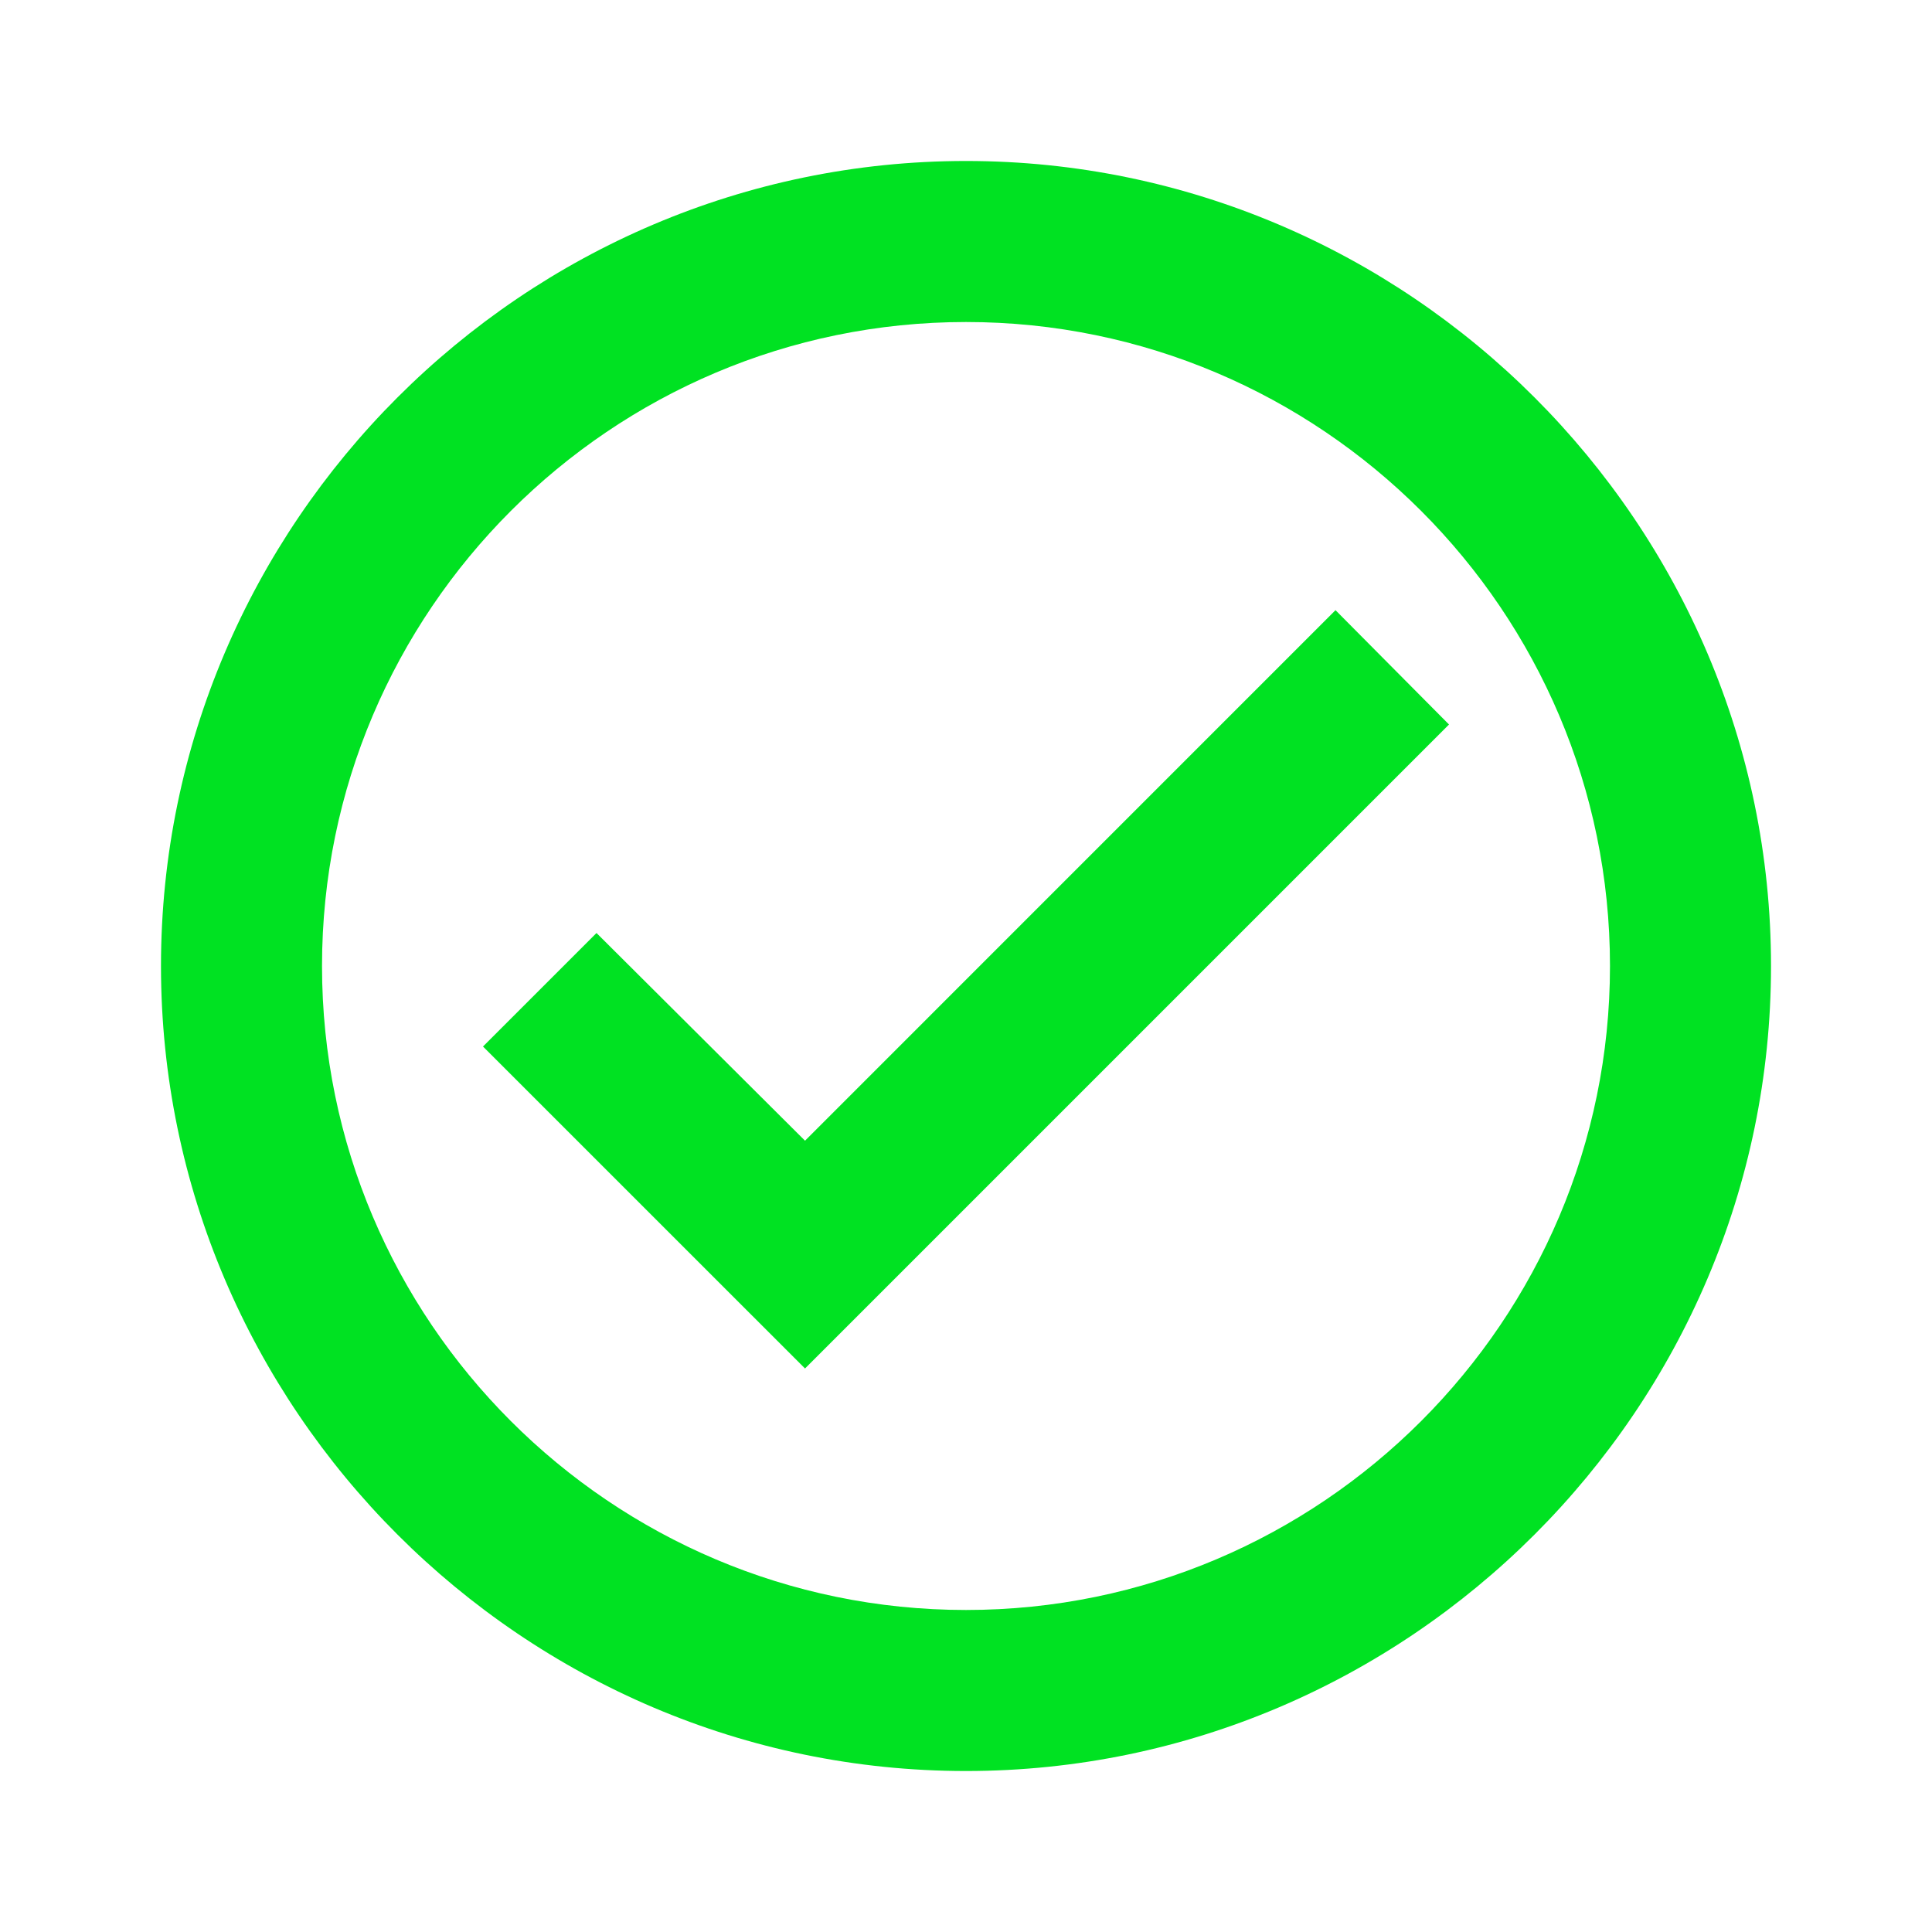
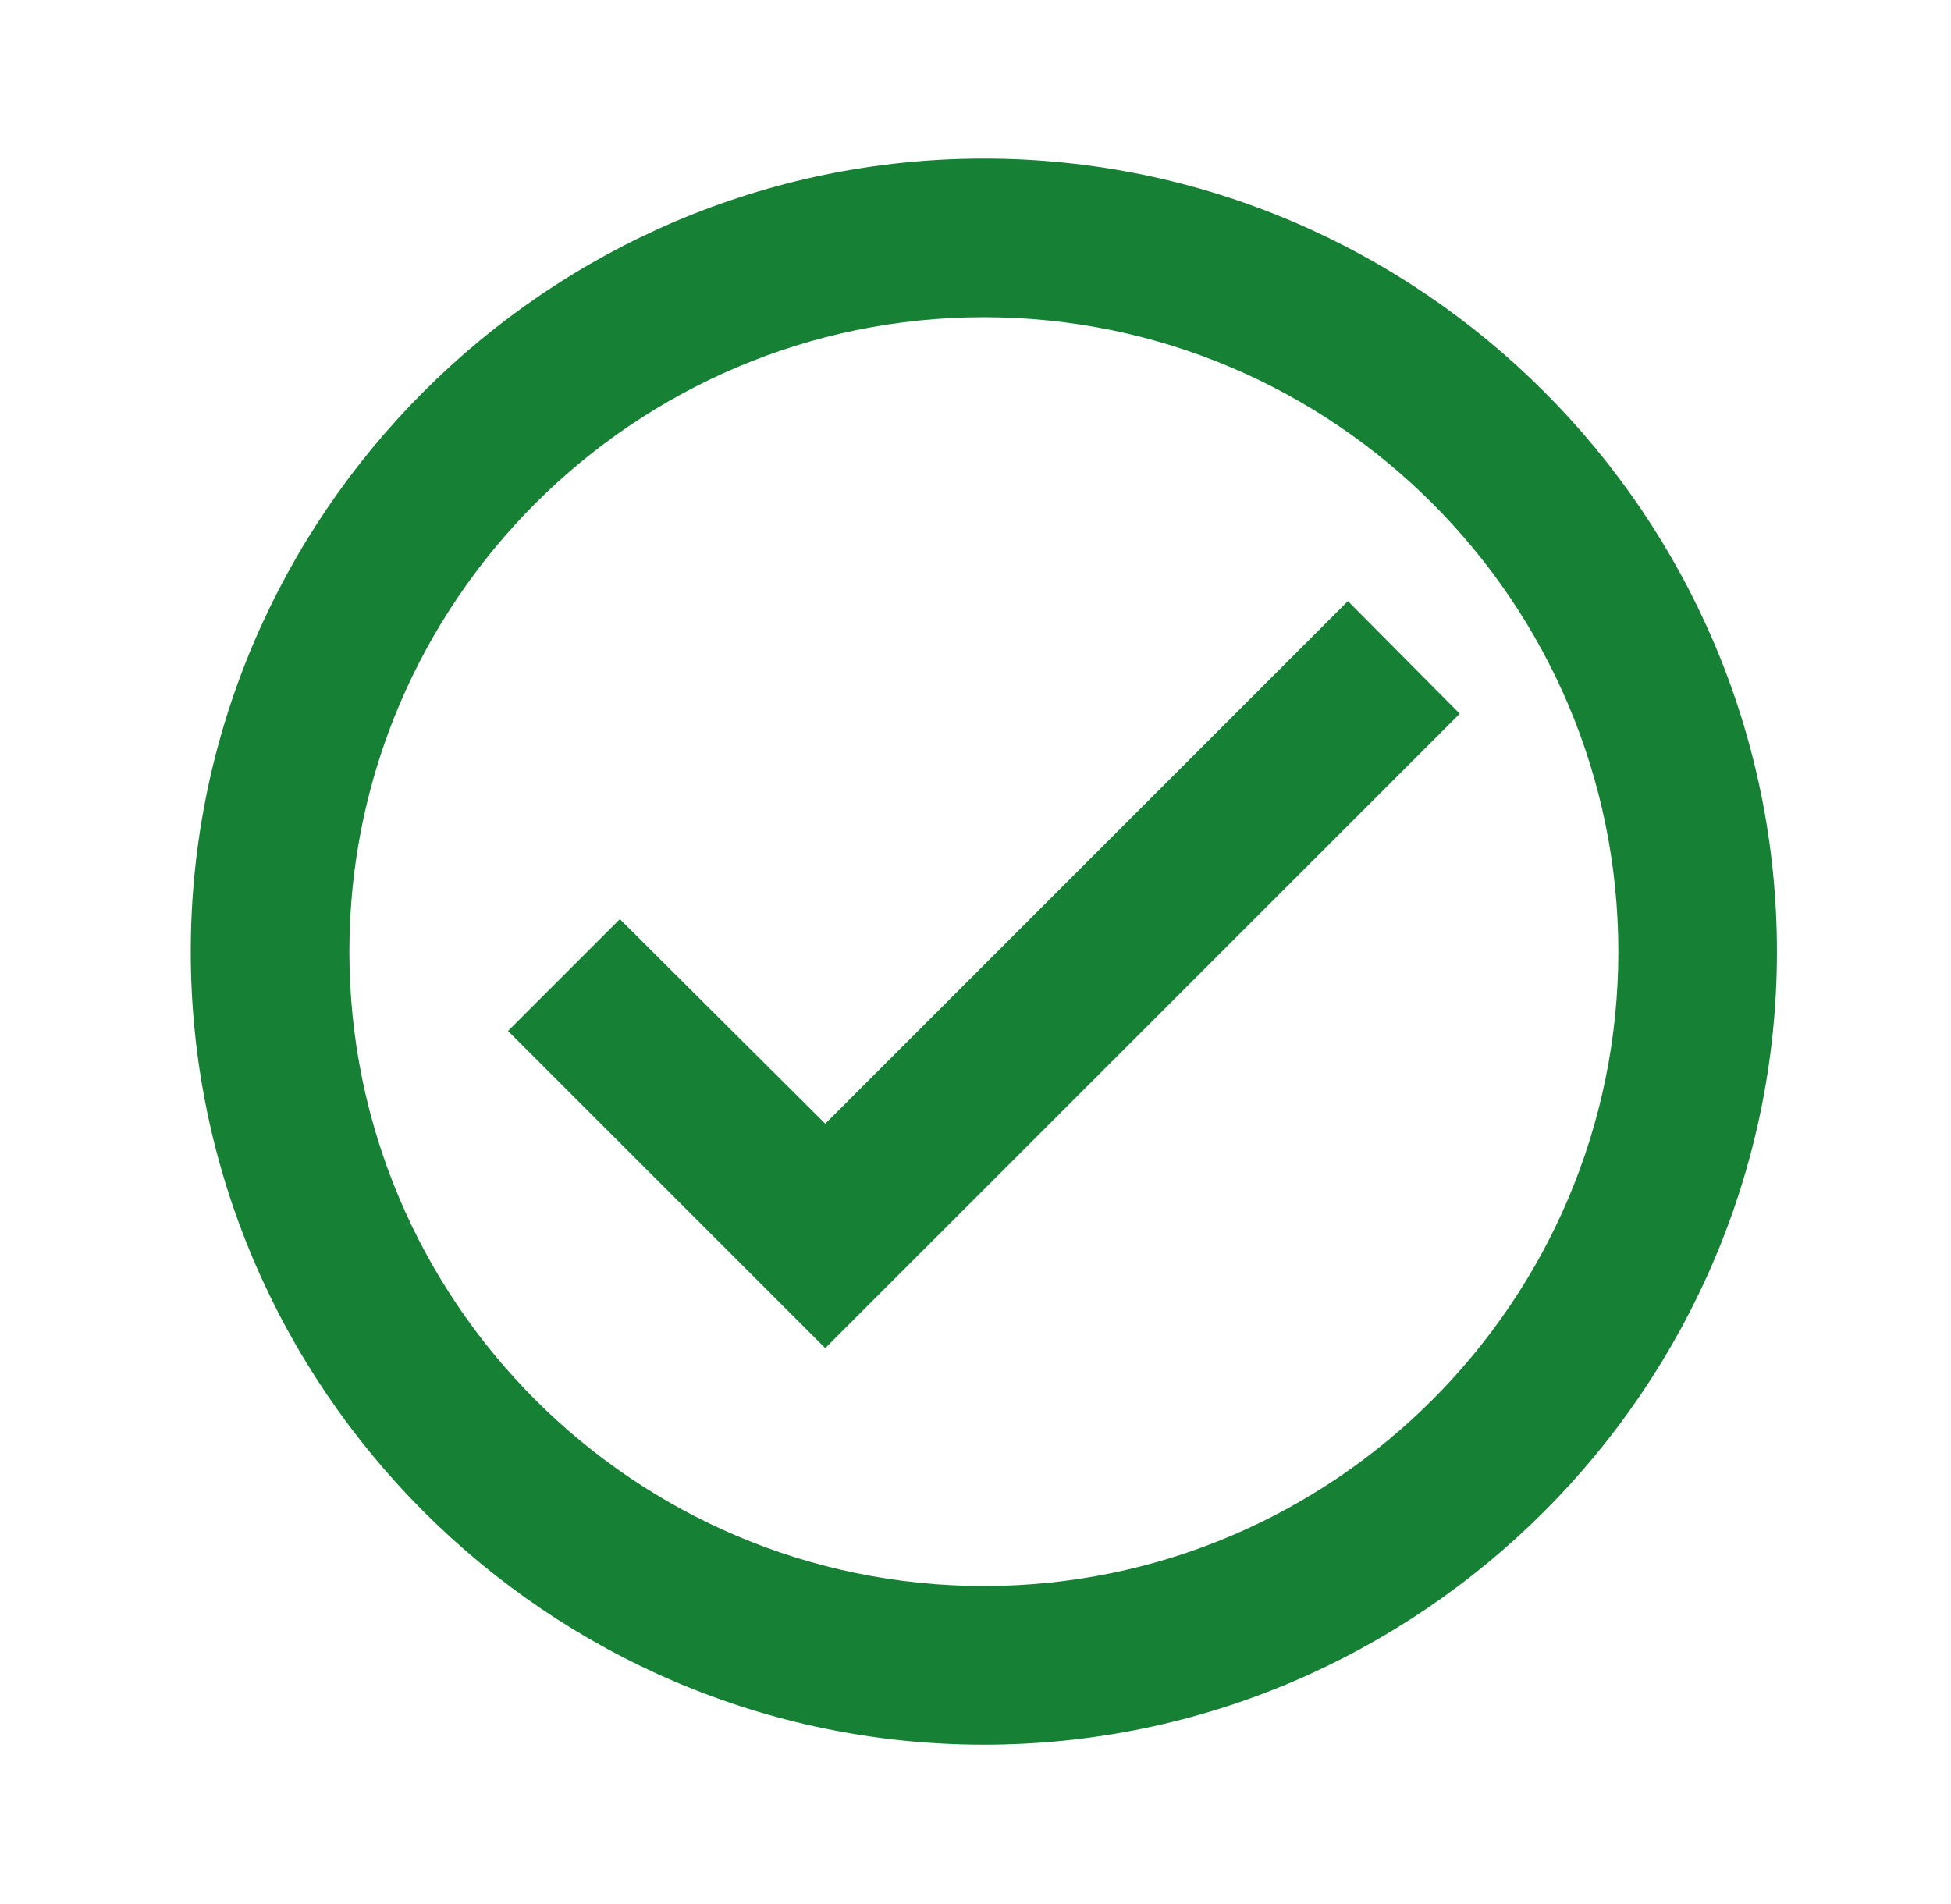
- <svg xmlns="http://www.w3.org/2000/svg" width="40" height="40" viewBox="0 0 40 40" fill="none">
-   <path d="M20 3.333C10.833 3.333 3.333 10.833 3.333 20C3.333 29.167 10.833 36.667 20 36.667C29.167 36.667 36.667 29.167 36.667 20C36.667 10.833 29.167 3.333 20 3.333ZM20 33.333C12.65 33.333 6.667 27.35 6.667 20C6.667 12.65 12.65 6.667 20 6.667C27.35 6.667 33.333 12.65 33.333 20C33.333 27.35 27.35 33.333 20 33.333ZM27.65 12.633L16.667 23.617L12.35 19.317L10 21.667L16.667 28.333L30 15L27.65 12.633Z" fill="#00E222" />
+ <svg xmlns="http://www.w3.org/2000/svg" width="41" height="40" viewBox="0 0 41 40" fill="none">
+   <path d="M20.676 3.333C11.509 3.333 4.009 10.833 4.009 20C4.009 29.167 11.509 36.667 20.676 36.667C29.842 36.667 37.342 29.167 37.342 20C37.342 10.833 29.842 3.333 20.676 3.333ZM20.676 33.333C13.326 33.333 7.342 27.35 7.342 20C7.342 12.65 13.326 6.667 20.676 6.667C28.026 6.667 34.009 12.65 34.009 20C34.009 27.35 28.026 33.333 20.676 33.333ZM28.326 12.633L17.342 23.617L13.026 19.317L10.676 21.667L17.342 28.333L30.676 15L28.326 12.633Z" fill="#168035" />
</svg>
